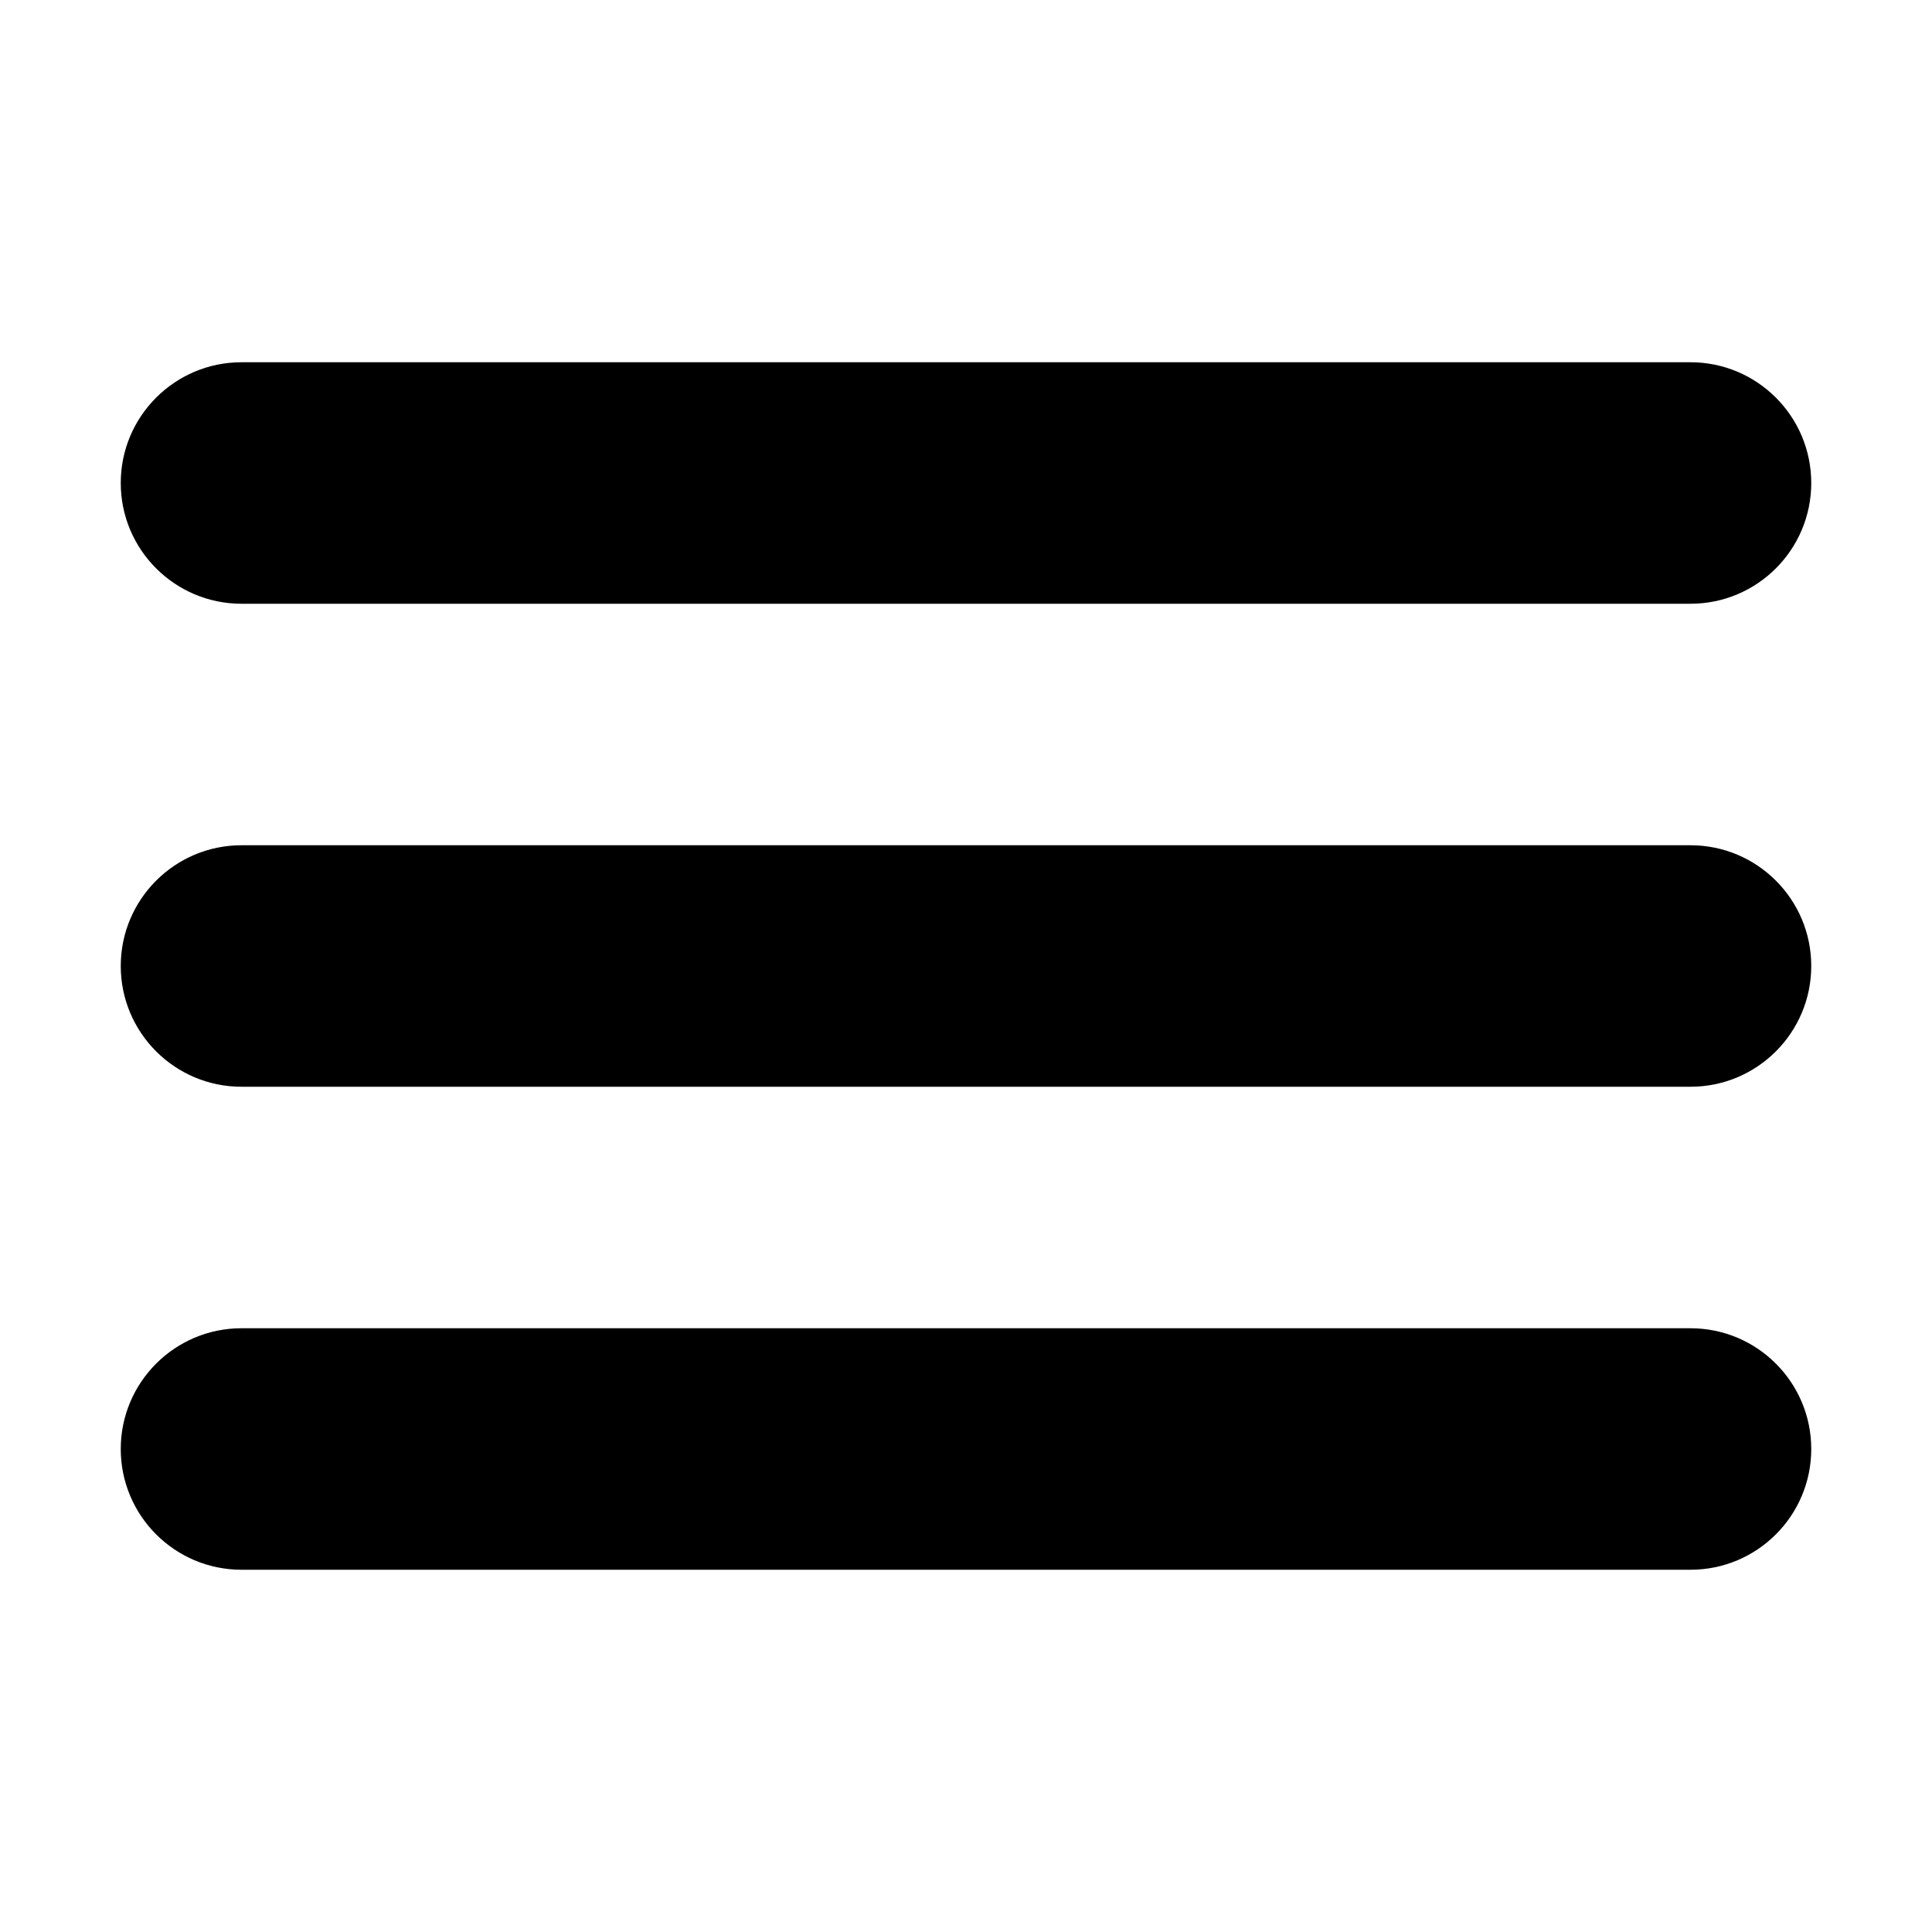
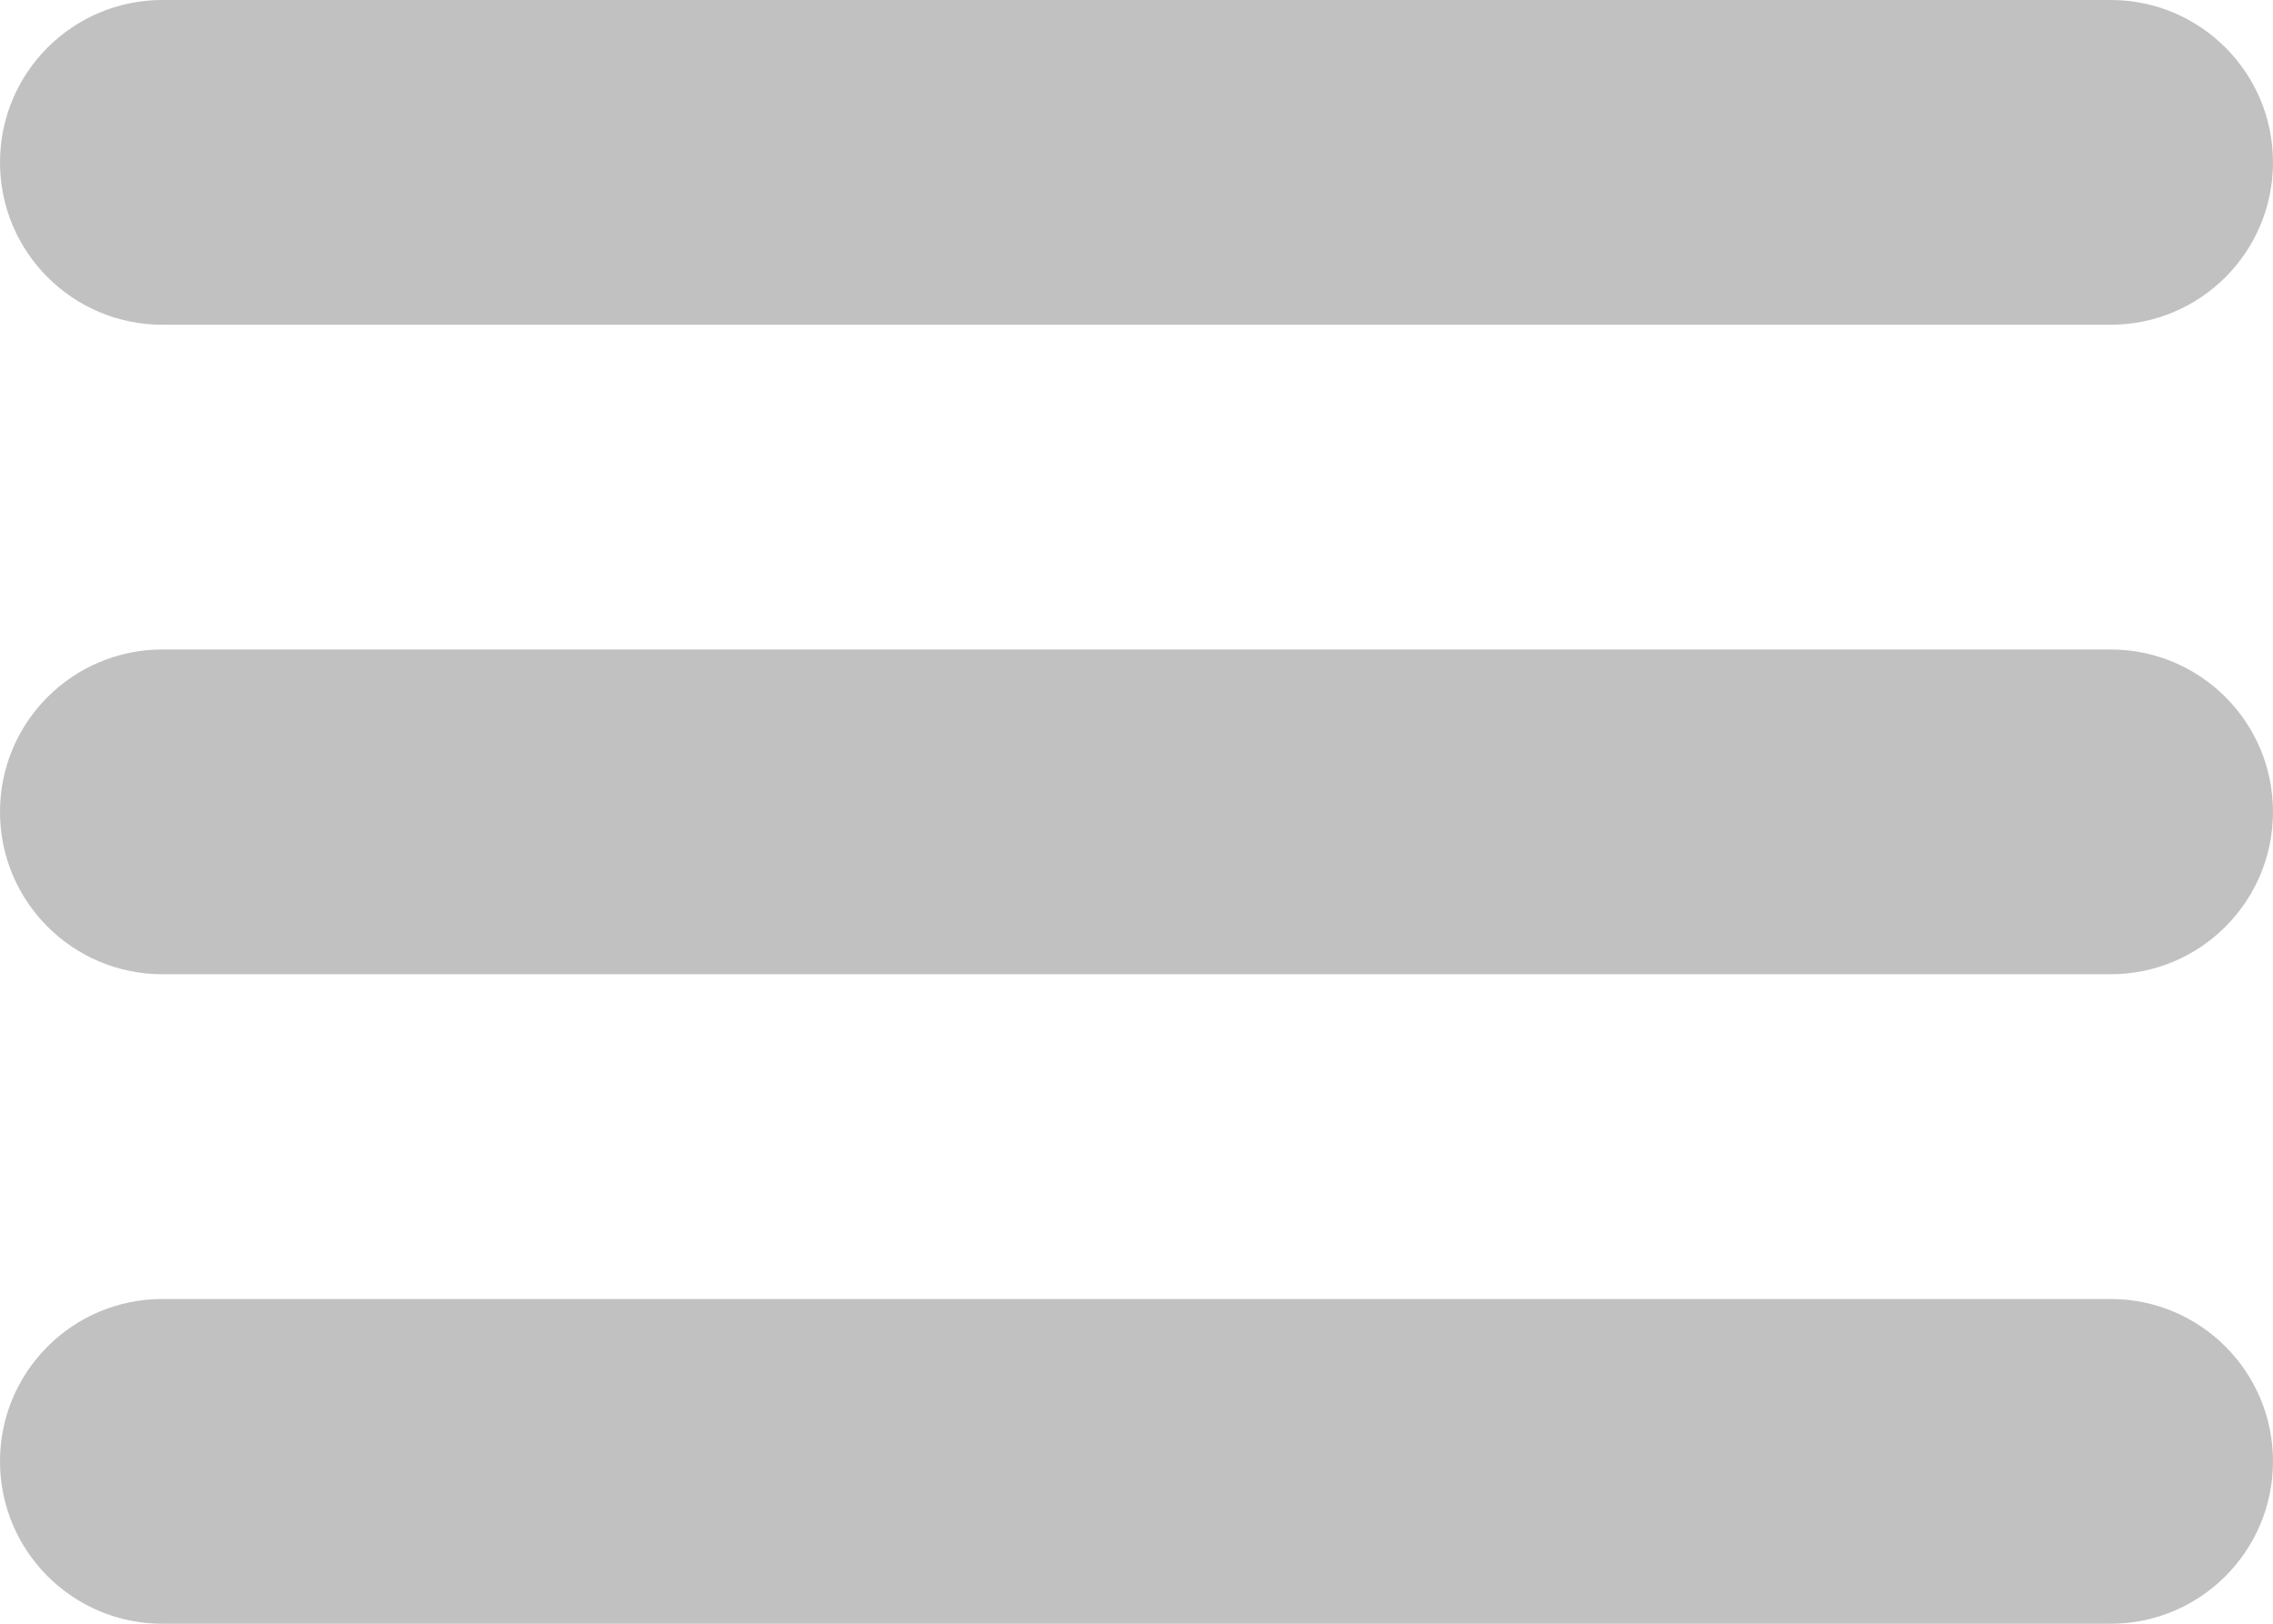
- <svg xmlns="http://www.w3.org/2000/svg" height="32px" id="Layer_1" style="enable-background:new 0 0 32 32;" version="1.1" viewBox="0 0 32 32" width="32px" xml:space="preserve">
-   <path d="M4,10h24c1.104,0,2-0.896,2-2s-0.896-2-2-2H4C2.896,6,2,6.896,2,8S2.896,10,4,10z M28,14H4c-1.104,0-2,0.896-2,2  s0.896,2,2,2h24c1.104,0,2-0.896,2-2S29.104,14,28,14z M28,22H4c-1.104,0-2,0.896-2,2s0.896,2,2,2h24c1.104,0,2-0.896,2-2  S29.104,22,28,22z" />
+ <svg xmlns="http://www.w3.org/2000/svg" viewBox="0 0 28 20">
+   <defs>
+     <style>.cls-1{fill:#c1c1c1;}</style>
+   </defs>
+   <g id="Layer_2" data-name="Layer 2">
+     <g id="Layer_1-2" data-name="Layer 1">
+       <path class="cls-1" d="M2,4H26a2,2,0,0,0,0-4H2A2,2,0,0,0,2,4ZM26,8H2a2,2,0,0,0,0,4H26a2,2,0,0,0,0-4Zm0,8H2a2,2,0,0,0,0,4H26a2,2,0,0,0,0-4Z" />
+     </g>
+   </g>
</svg>
